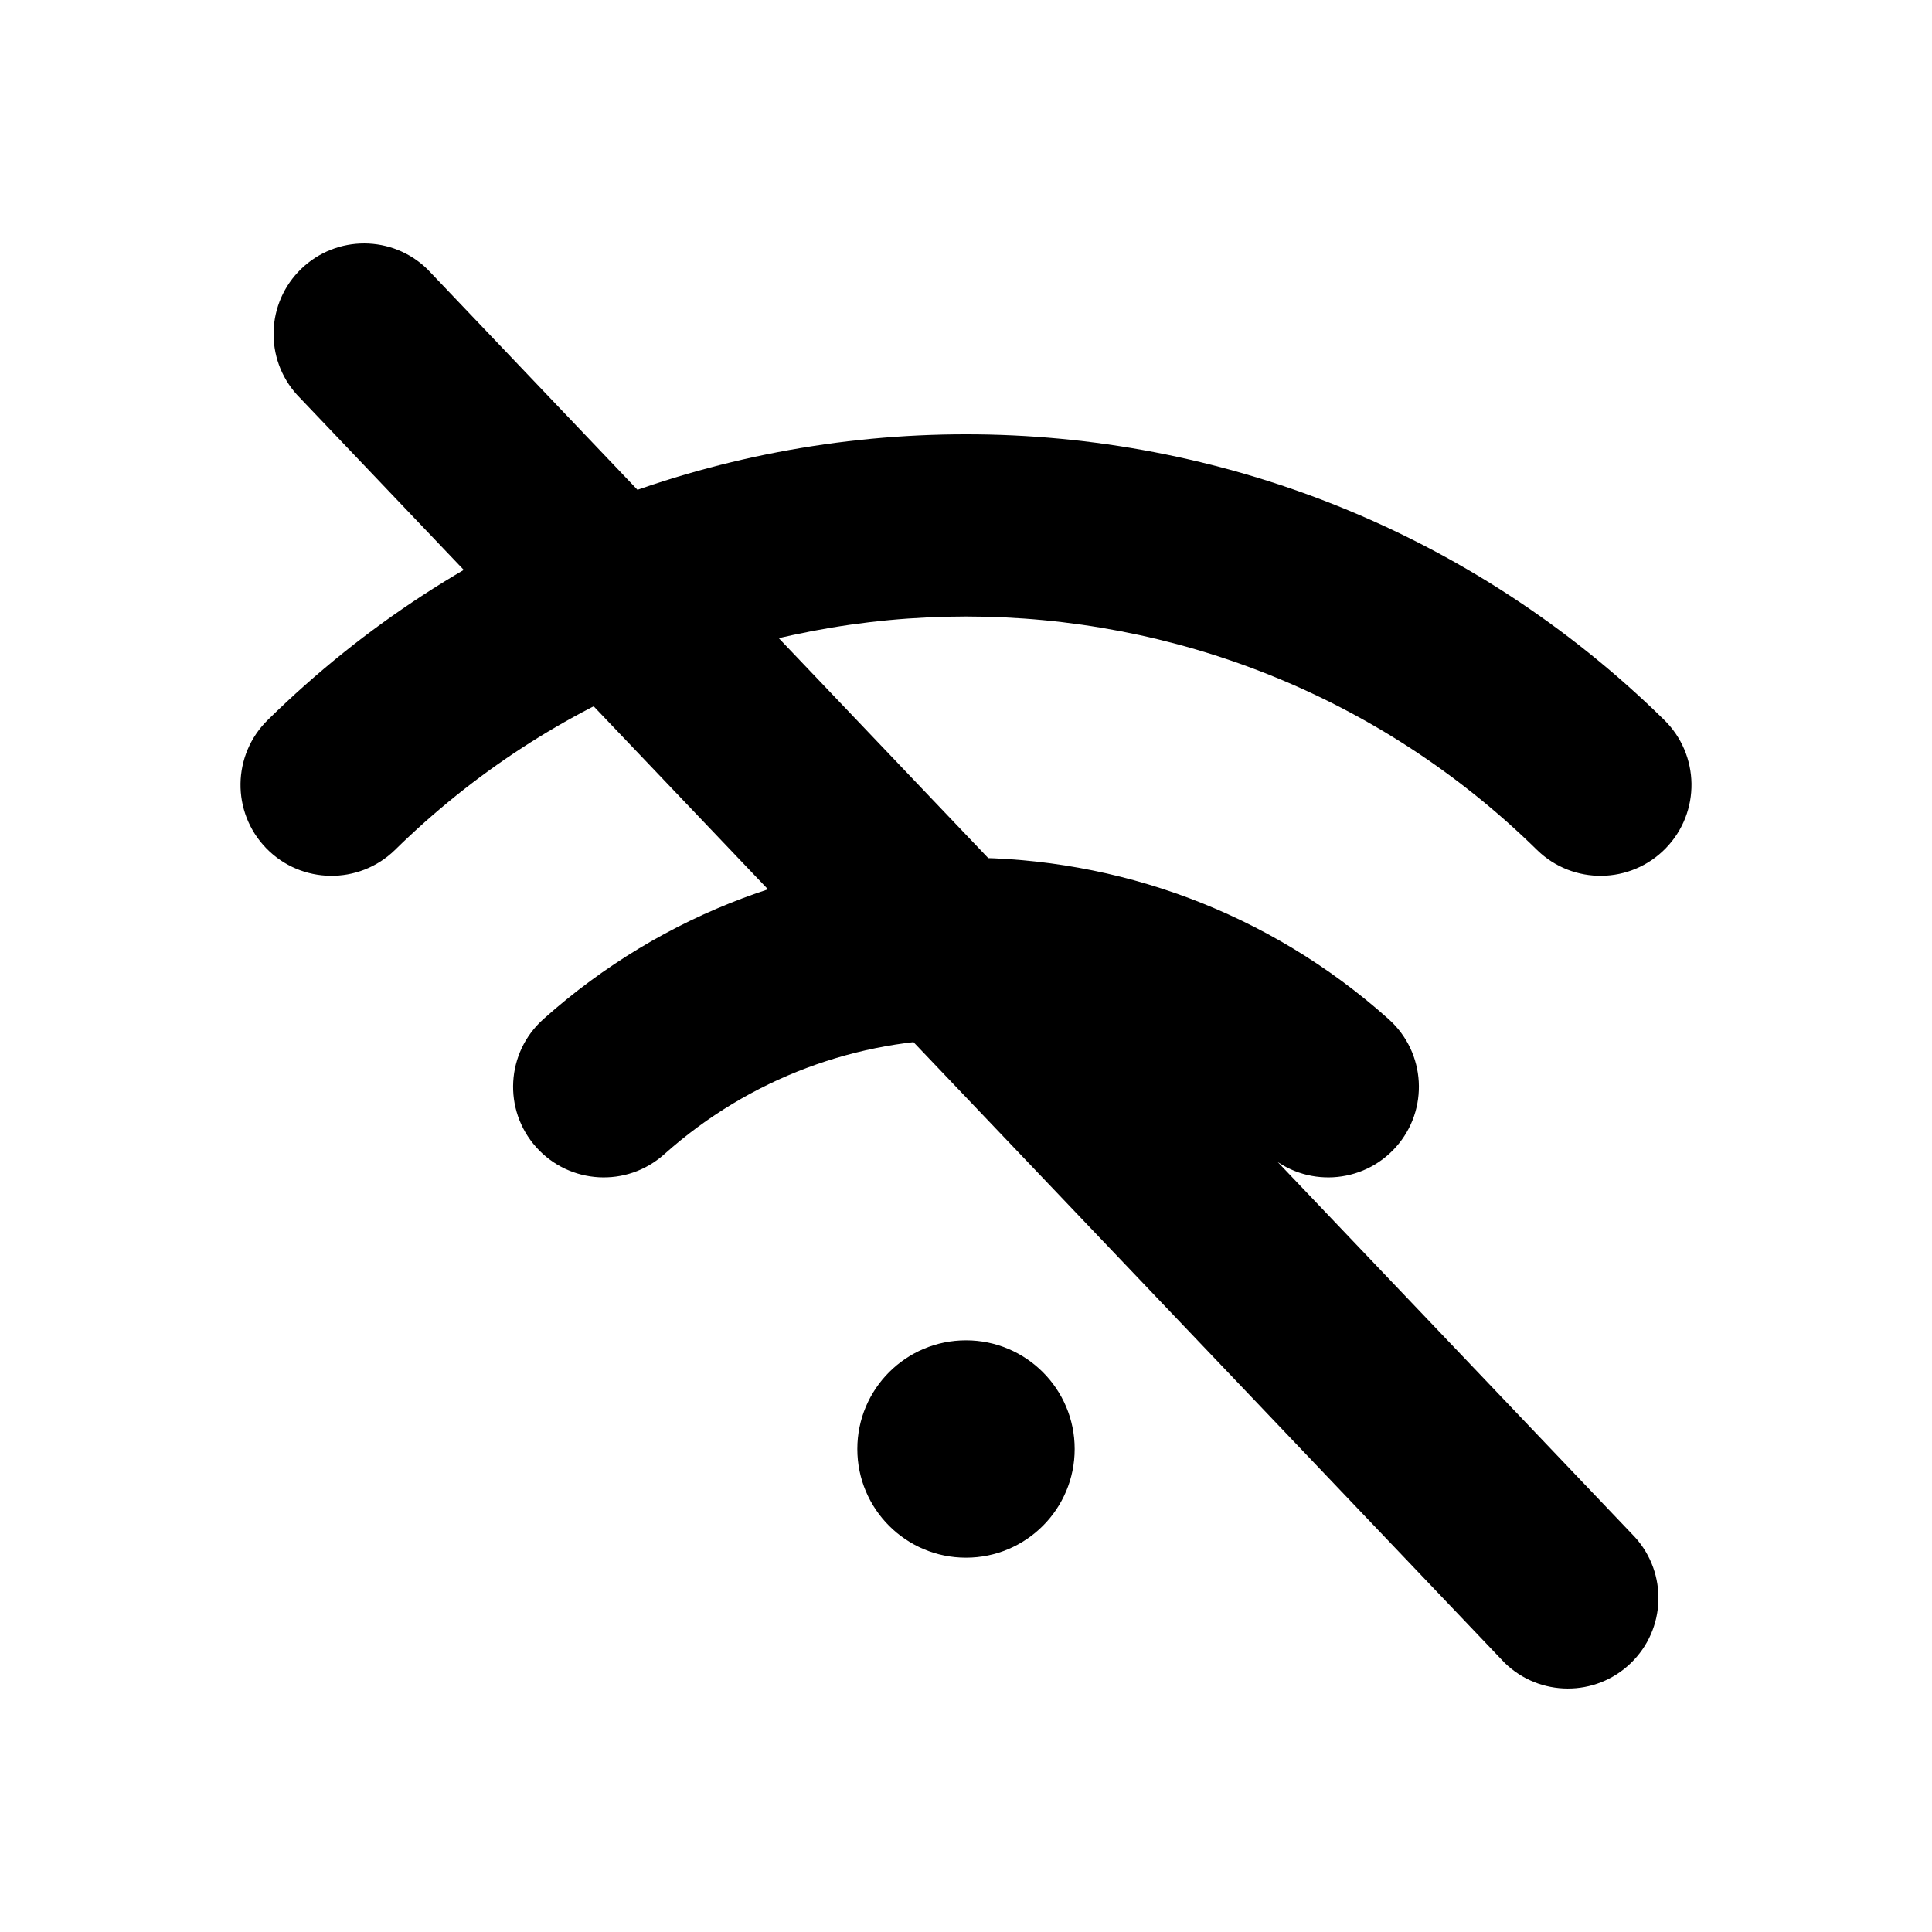
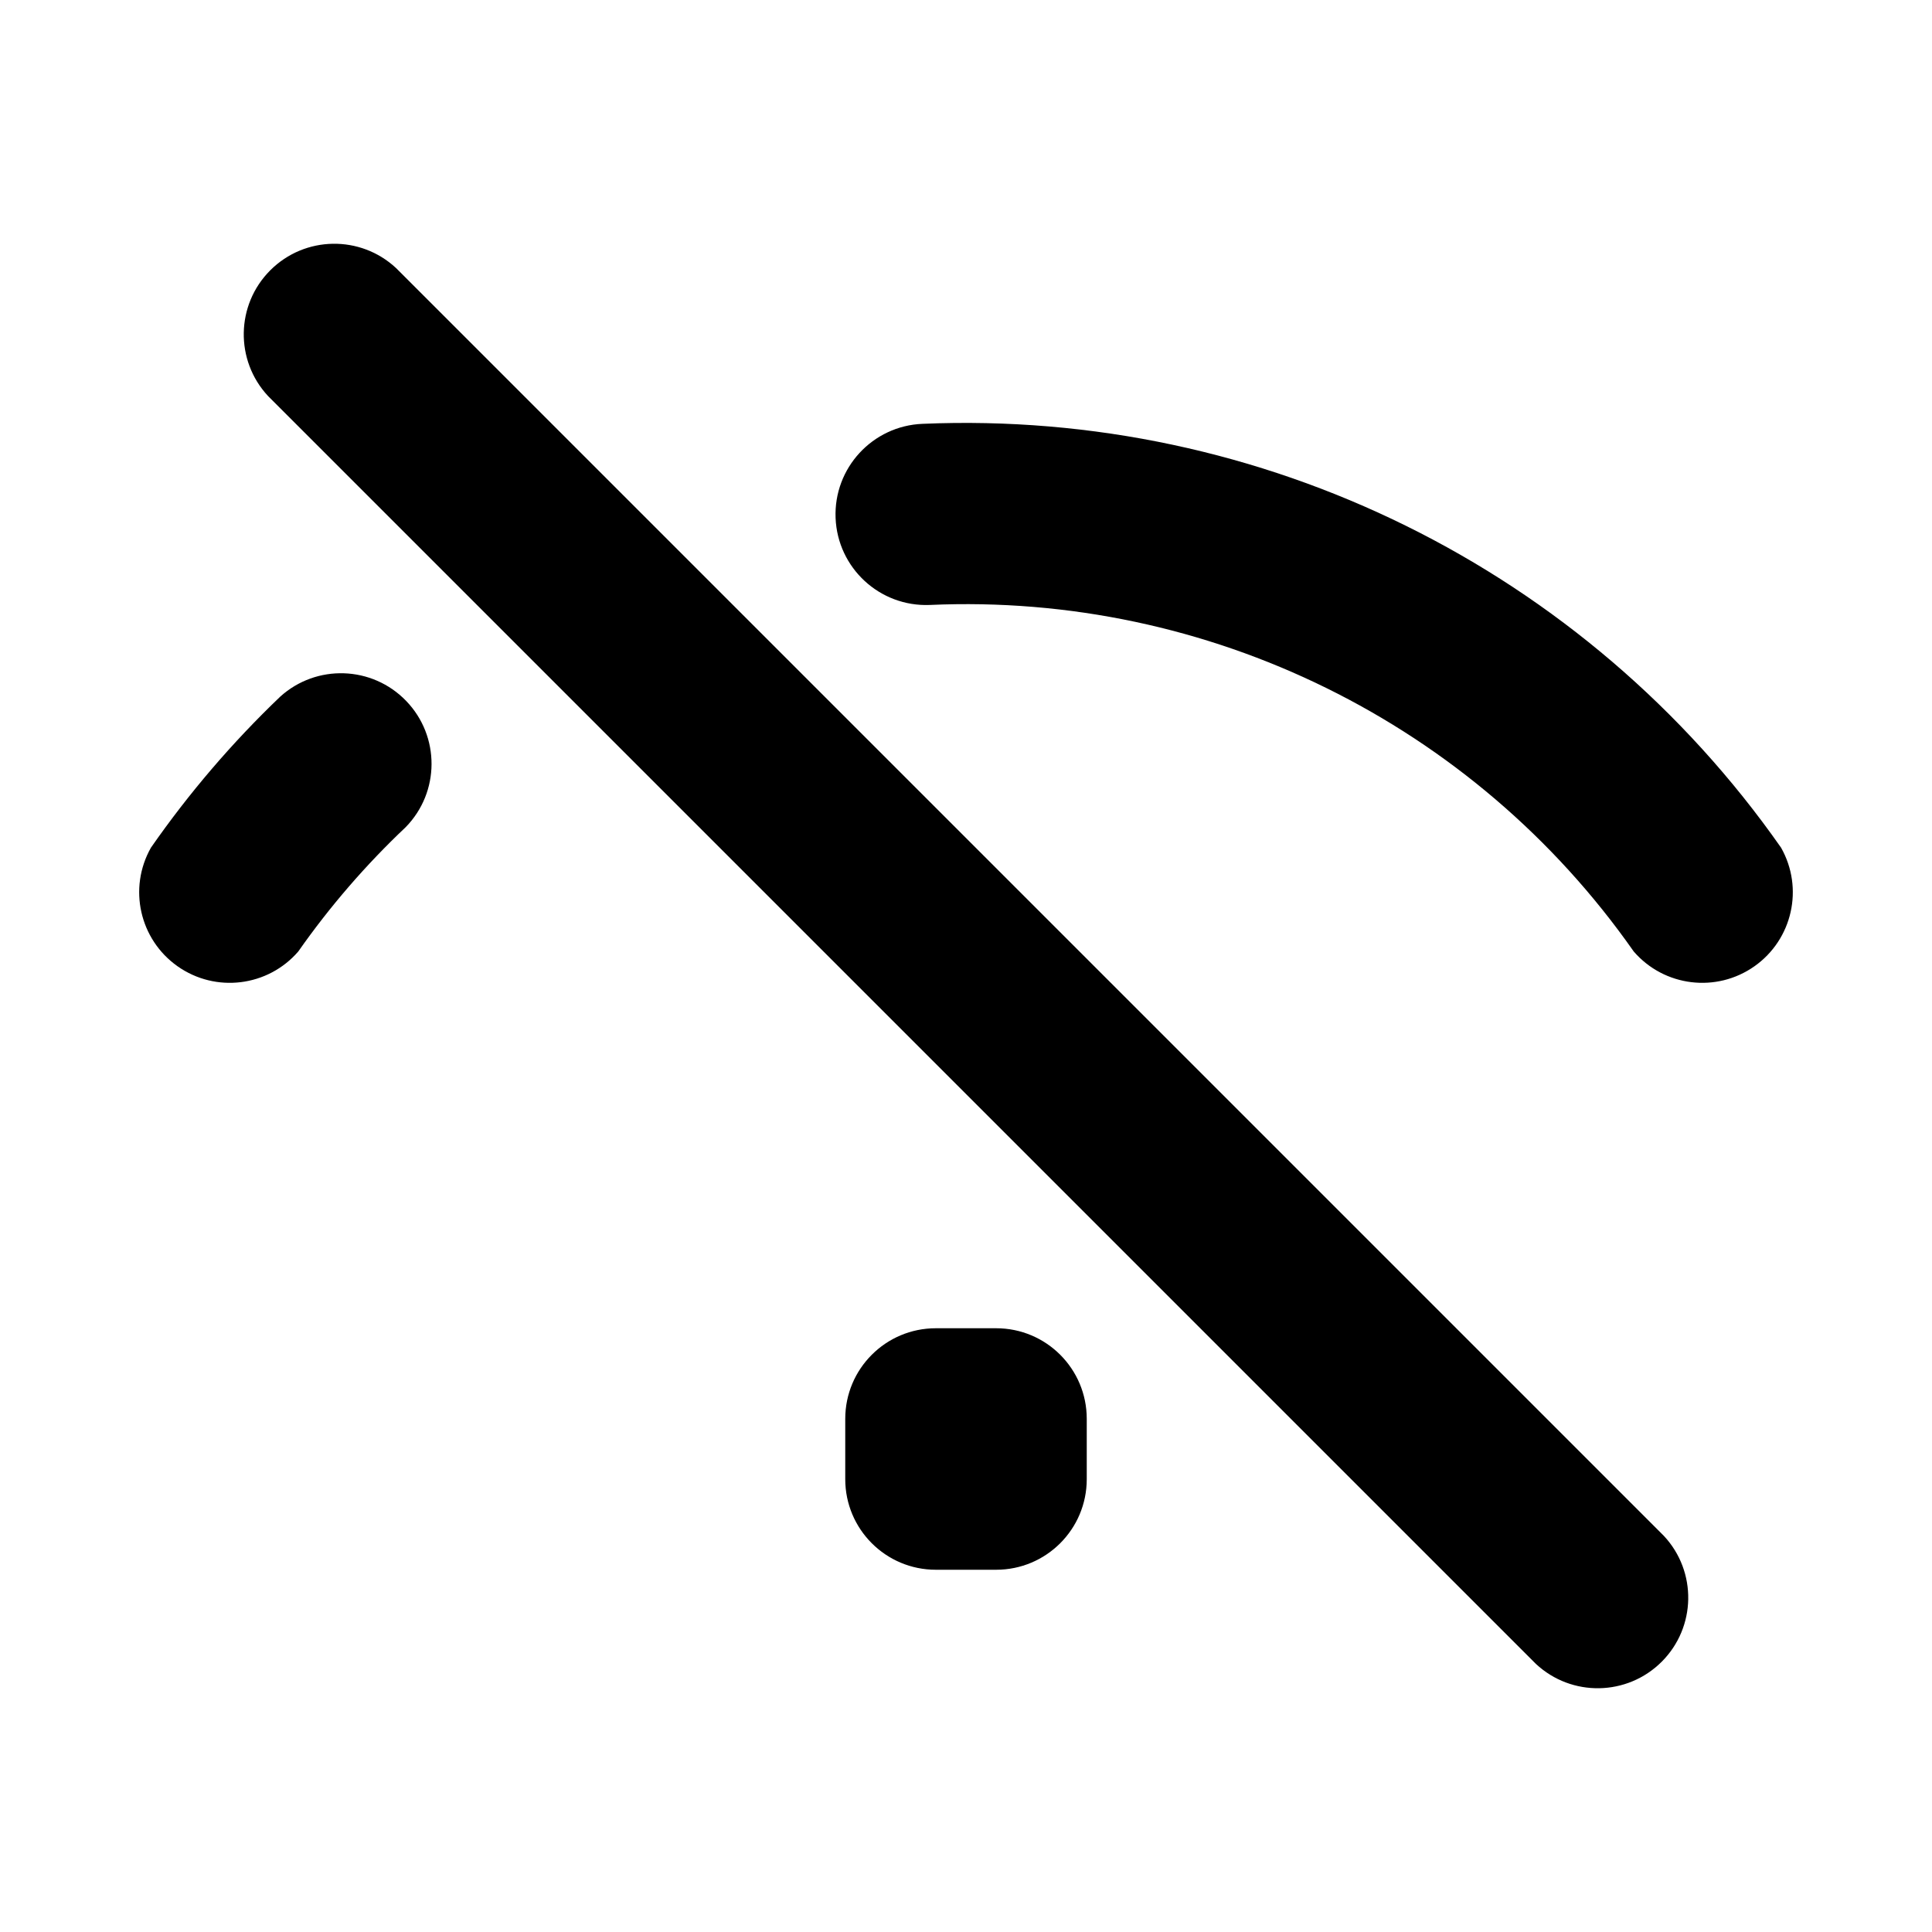
<svg xmlns="http://www.w3.org/2000/svg" viewBox="0 0 16 16">
-   <path d="M2.22 5.96A8.25 8.25 0 0 1 13.78 5.96A0.75 0.75 0 0 1 12.73 7.04A6.75 6.75 0 0 0 3.27 7.04A0.75 0.75 0 0 1 2.22 5.96ZM4.5 8.44A5.25 5.25 0 0 1 11.5 8.44A0.75 0.75 0 0 1 10.5 9.56A3.75 3.75 0 0 0 5.5 9.56A0.75 0.75 0 0 1 4.5 8.44ZM7.1 12A0.9 0.9 0 0 1 8.9 12A0.9 0.9 0 0 1 7.1 12ZM3.54 2.23L13.54 12.73A0.75 0.75 0 0 1 12.46 13.77L2.46 3.27A0.75 0.75 0 0 1 3.54 2.23Z" />
+   <path d="M1.25 7.02A8.25 8.25 0 0 1 2.32 5.77A0.75 0.75 0 0 1 3.36 6.85A6.75 6.75 0 0 0 2.47 7.88A0.75 0.75 0 0 1 1.25 7.02ZM7.64 3.51A8.25 8.25 0 0 1 14.75 7.02A0.75 0.75 0 0 1 13.53 7.88A6.75 6.75 0 0 0 7.7 5.01A0.75 0.75 0 0 1 7.64 3.51ZM7 11.75A0.75 0.75 0 0 1 7.75 11L8.25 11A0.75 0.75 0 0 1 9 11.75L9 12.25A0.75 0.75 0 0 1 8.25 13L7.75 13A0.75 0.75 0 0 1 7 12.25ZM3.28 2.22L13.78 12.72A0.75 0.75 0 0 1 12.72 13.78L2.22 3.28A0.75 0.75 0 0 1 3.28 2.22Z" />
</svg>
